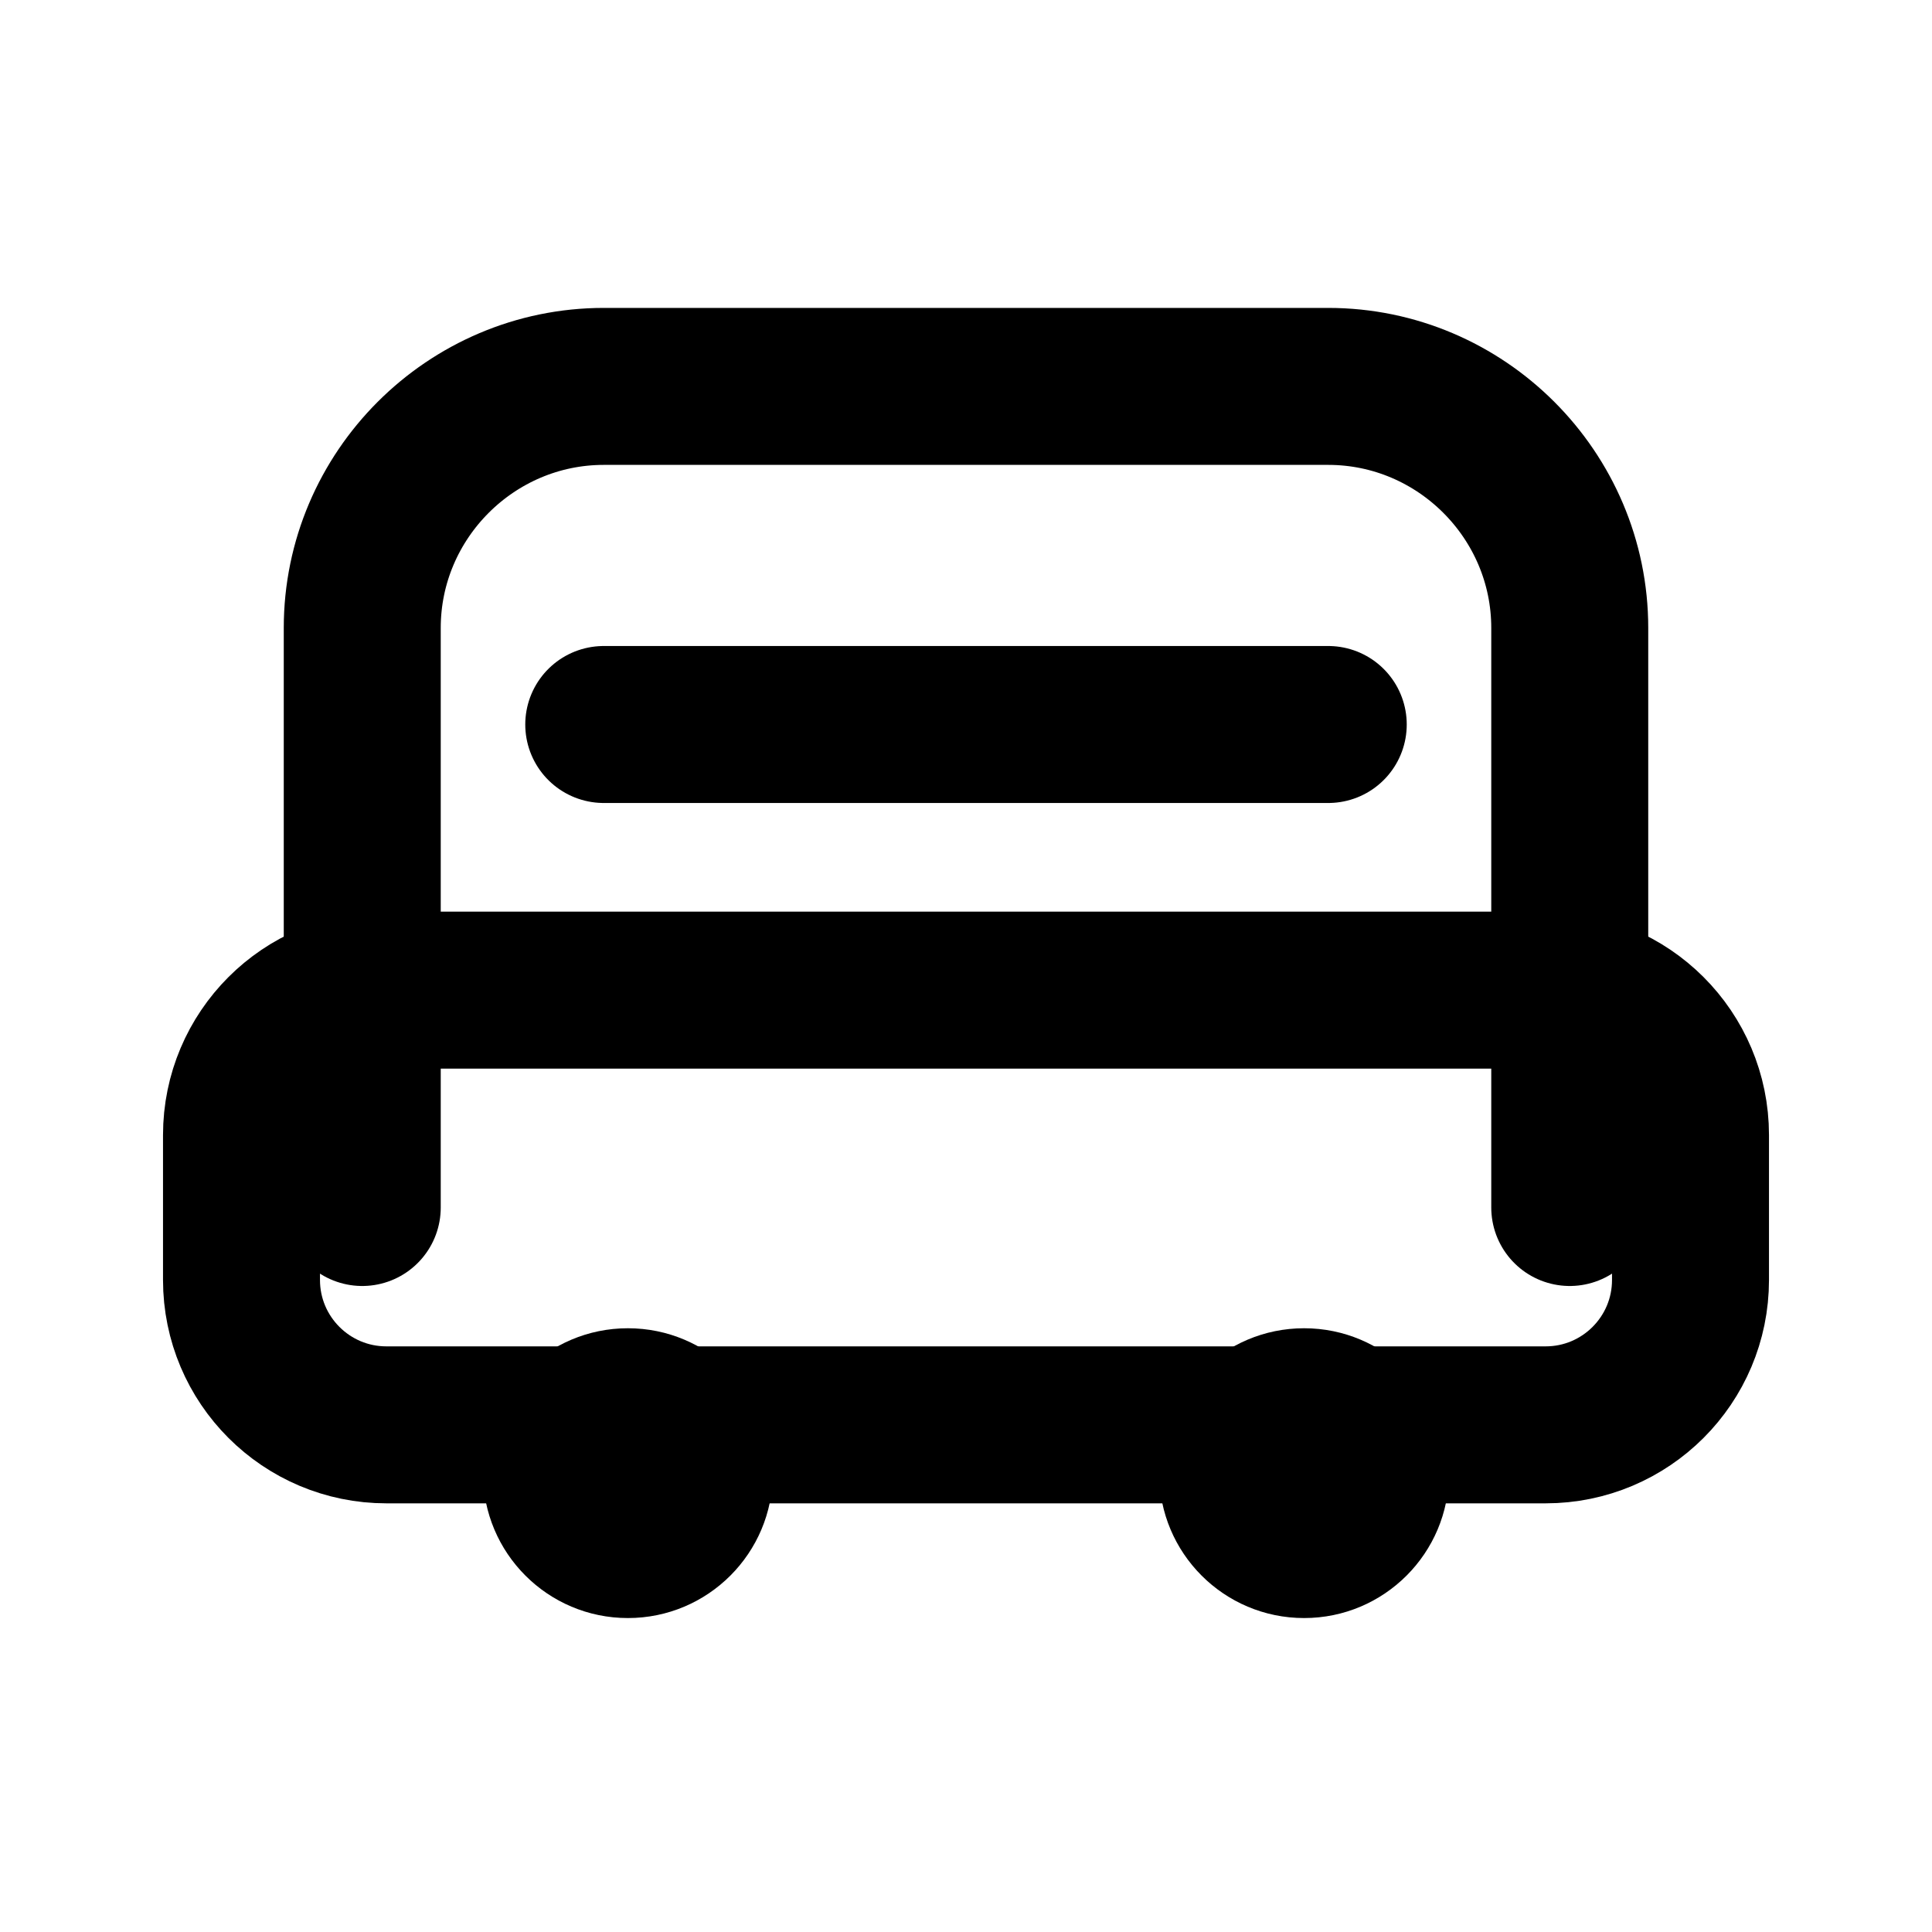
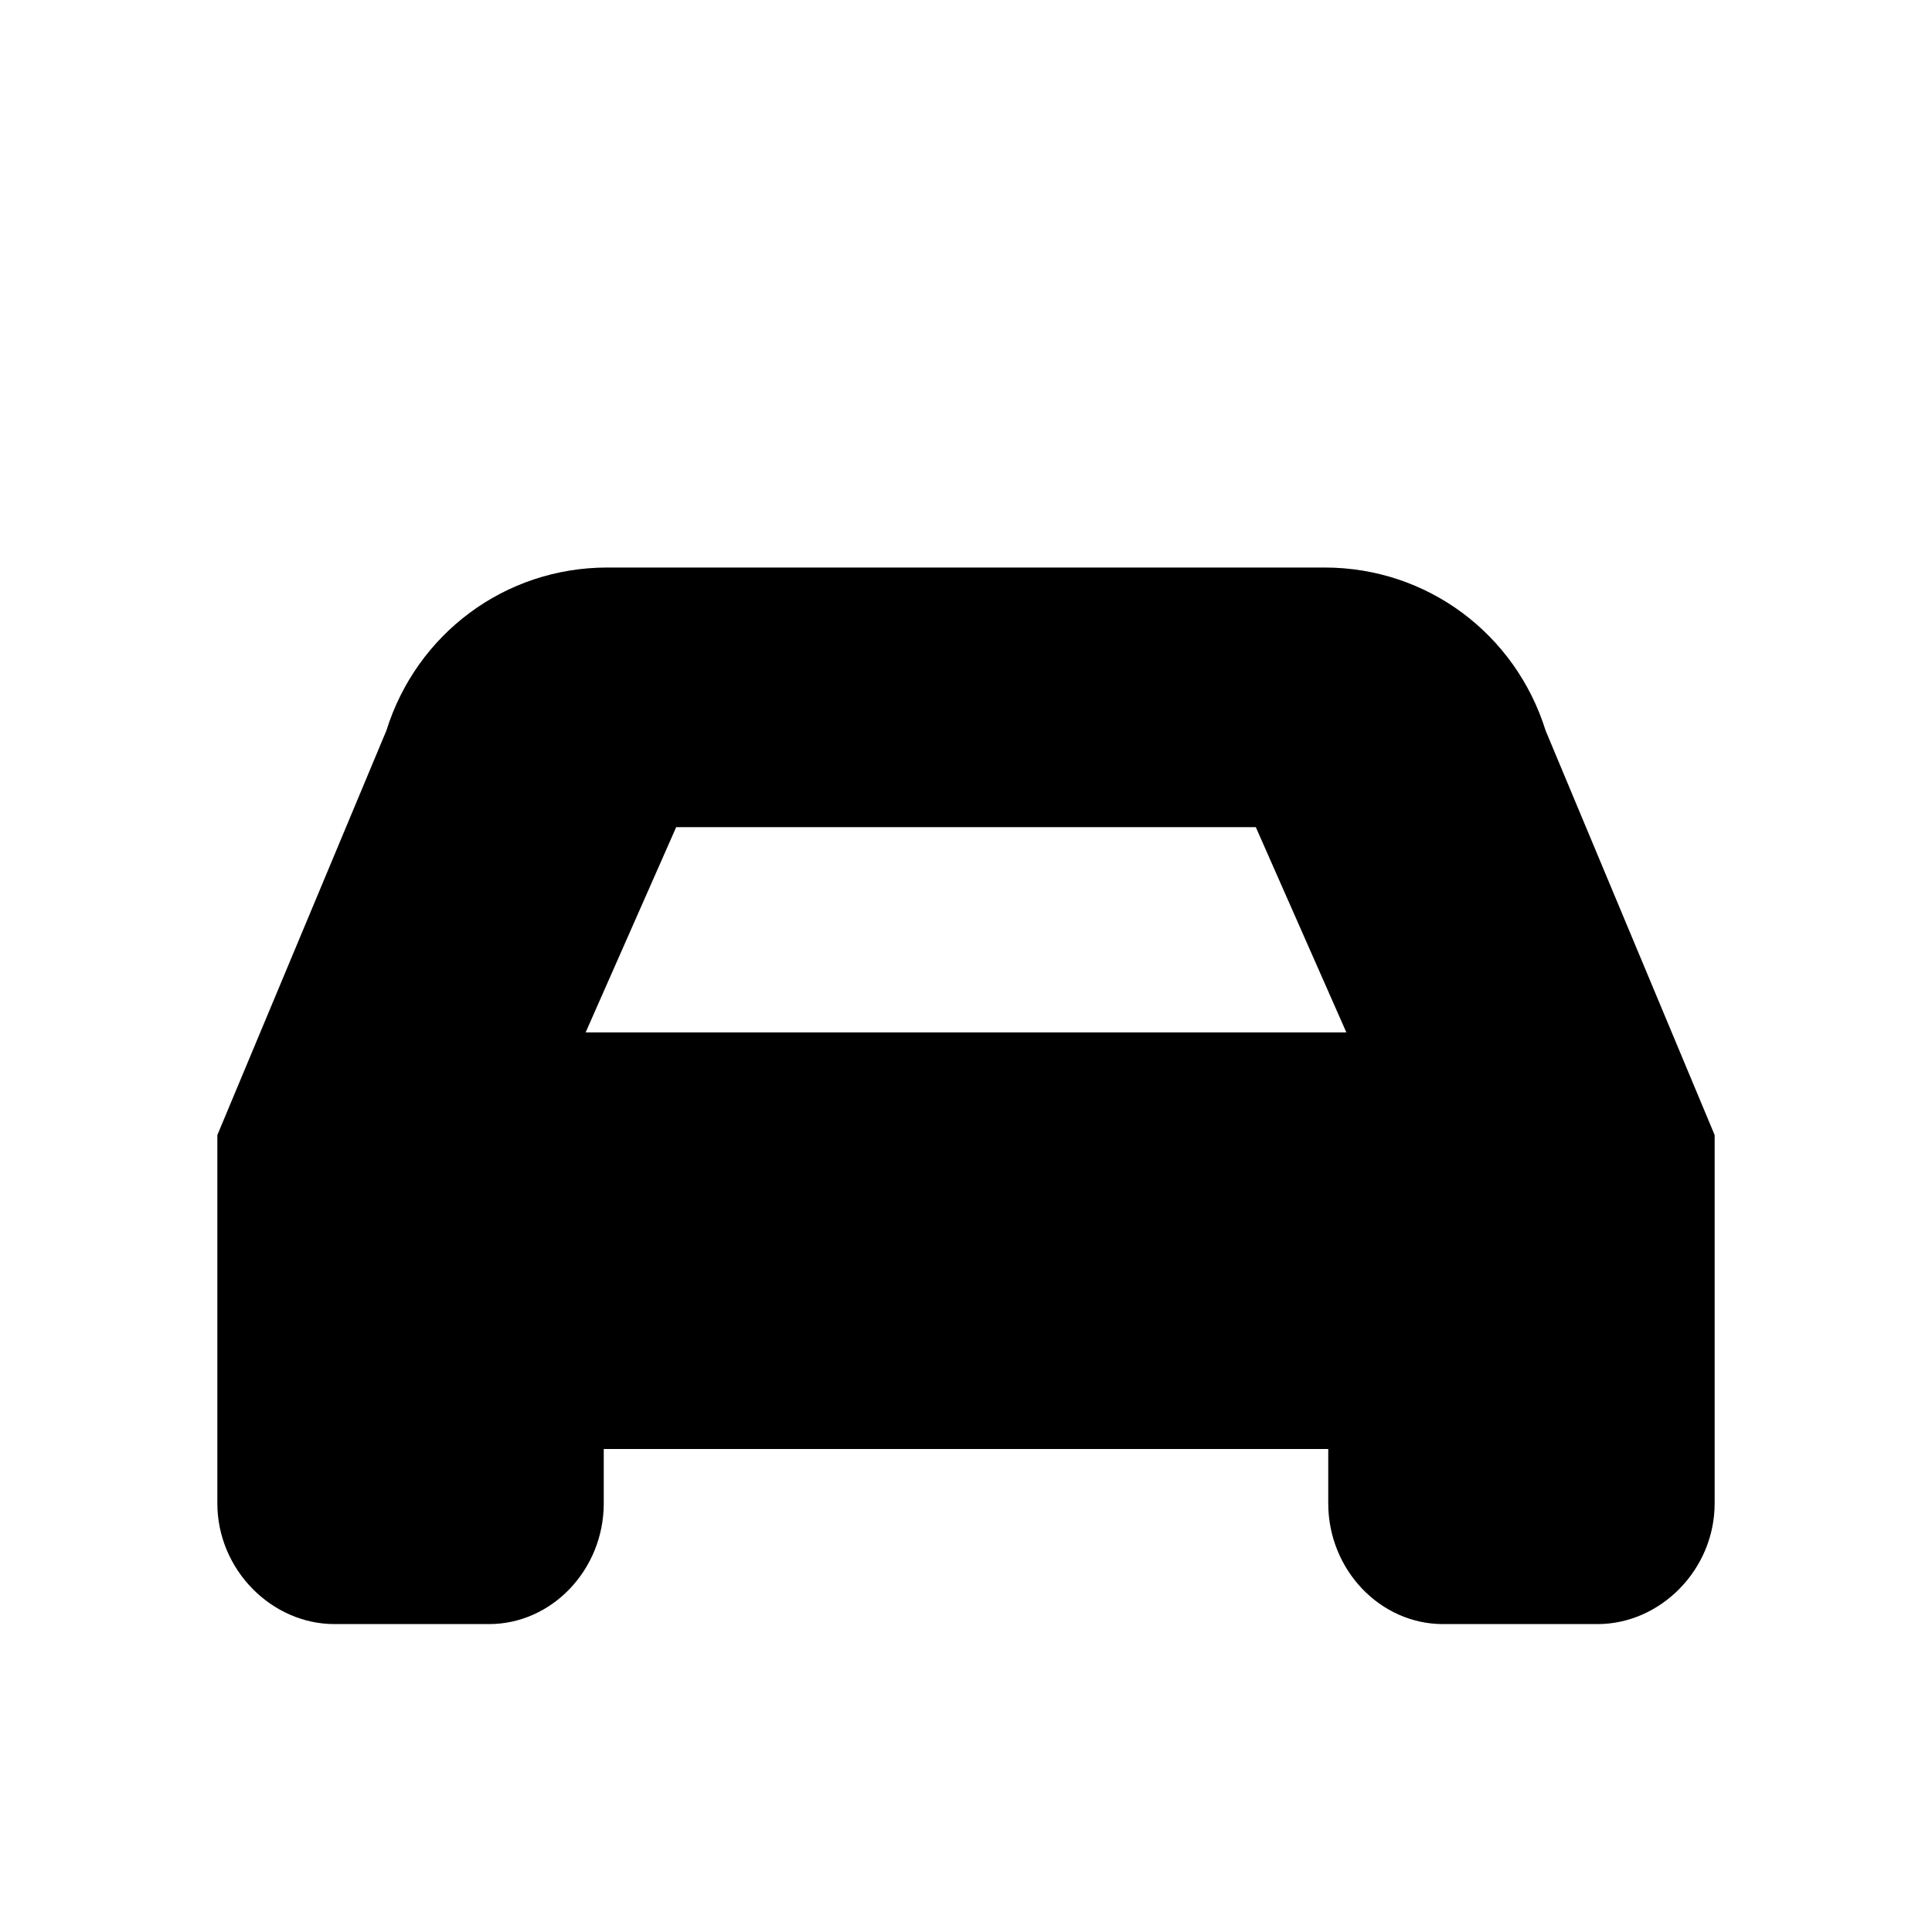
<svg xmlns="http://www.w3.org/2000/svg" width="16" height="16" viewBox="0 0 16 16" fill="none">
-   <path d="M3 10V5.2C3 4.1 3.9 3.2 5 3.2H11C12.1 3.2 13 4.1 13 5.2V10" stroke="currentColor" stroke-width="1.3" stroke-linecap="round" />
-   <rect x="2" y="8.2" width="12" height="3.6" rx="1.2" stroke="currentColor" stroke-width="1.3" />
-   <circle cx="5.2" cy="12.2" r="1.2" fill="currentColor" />
-   <circle cx="10.8" cy="12.2" r="1.2" fill="currentColor" />
-   <path d="M5 6H11" stroke="currentColor" stroke-width="1.3" stroke-linecap="round" />
+   <path fill-rule="evenodd" clip-rule="evenodd" fill="currentColor" d="M3.2 6.05c.25-.8.98-1.35 1.83-1.35h5.94c.85 0 1.58.55 1.83 1.35L14.2 9.4v3.05c0 .55-.45 1-.97 1h-1.28c-.52 0-.95-.45-.95-1v-.45H5v.45c0 .55-.43 1-.95 1H2.77c-.52 0-.97-.45-.97-1V9.4l1.4-3.35Zm1.65 2.5h6.3l-.75-1.7H5.6l-.75 1.7Z" />
</svg>
